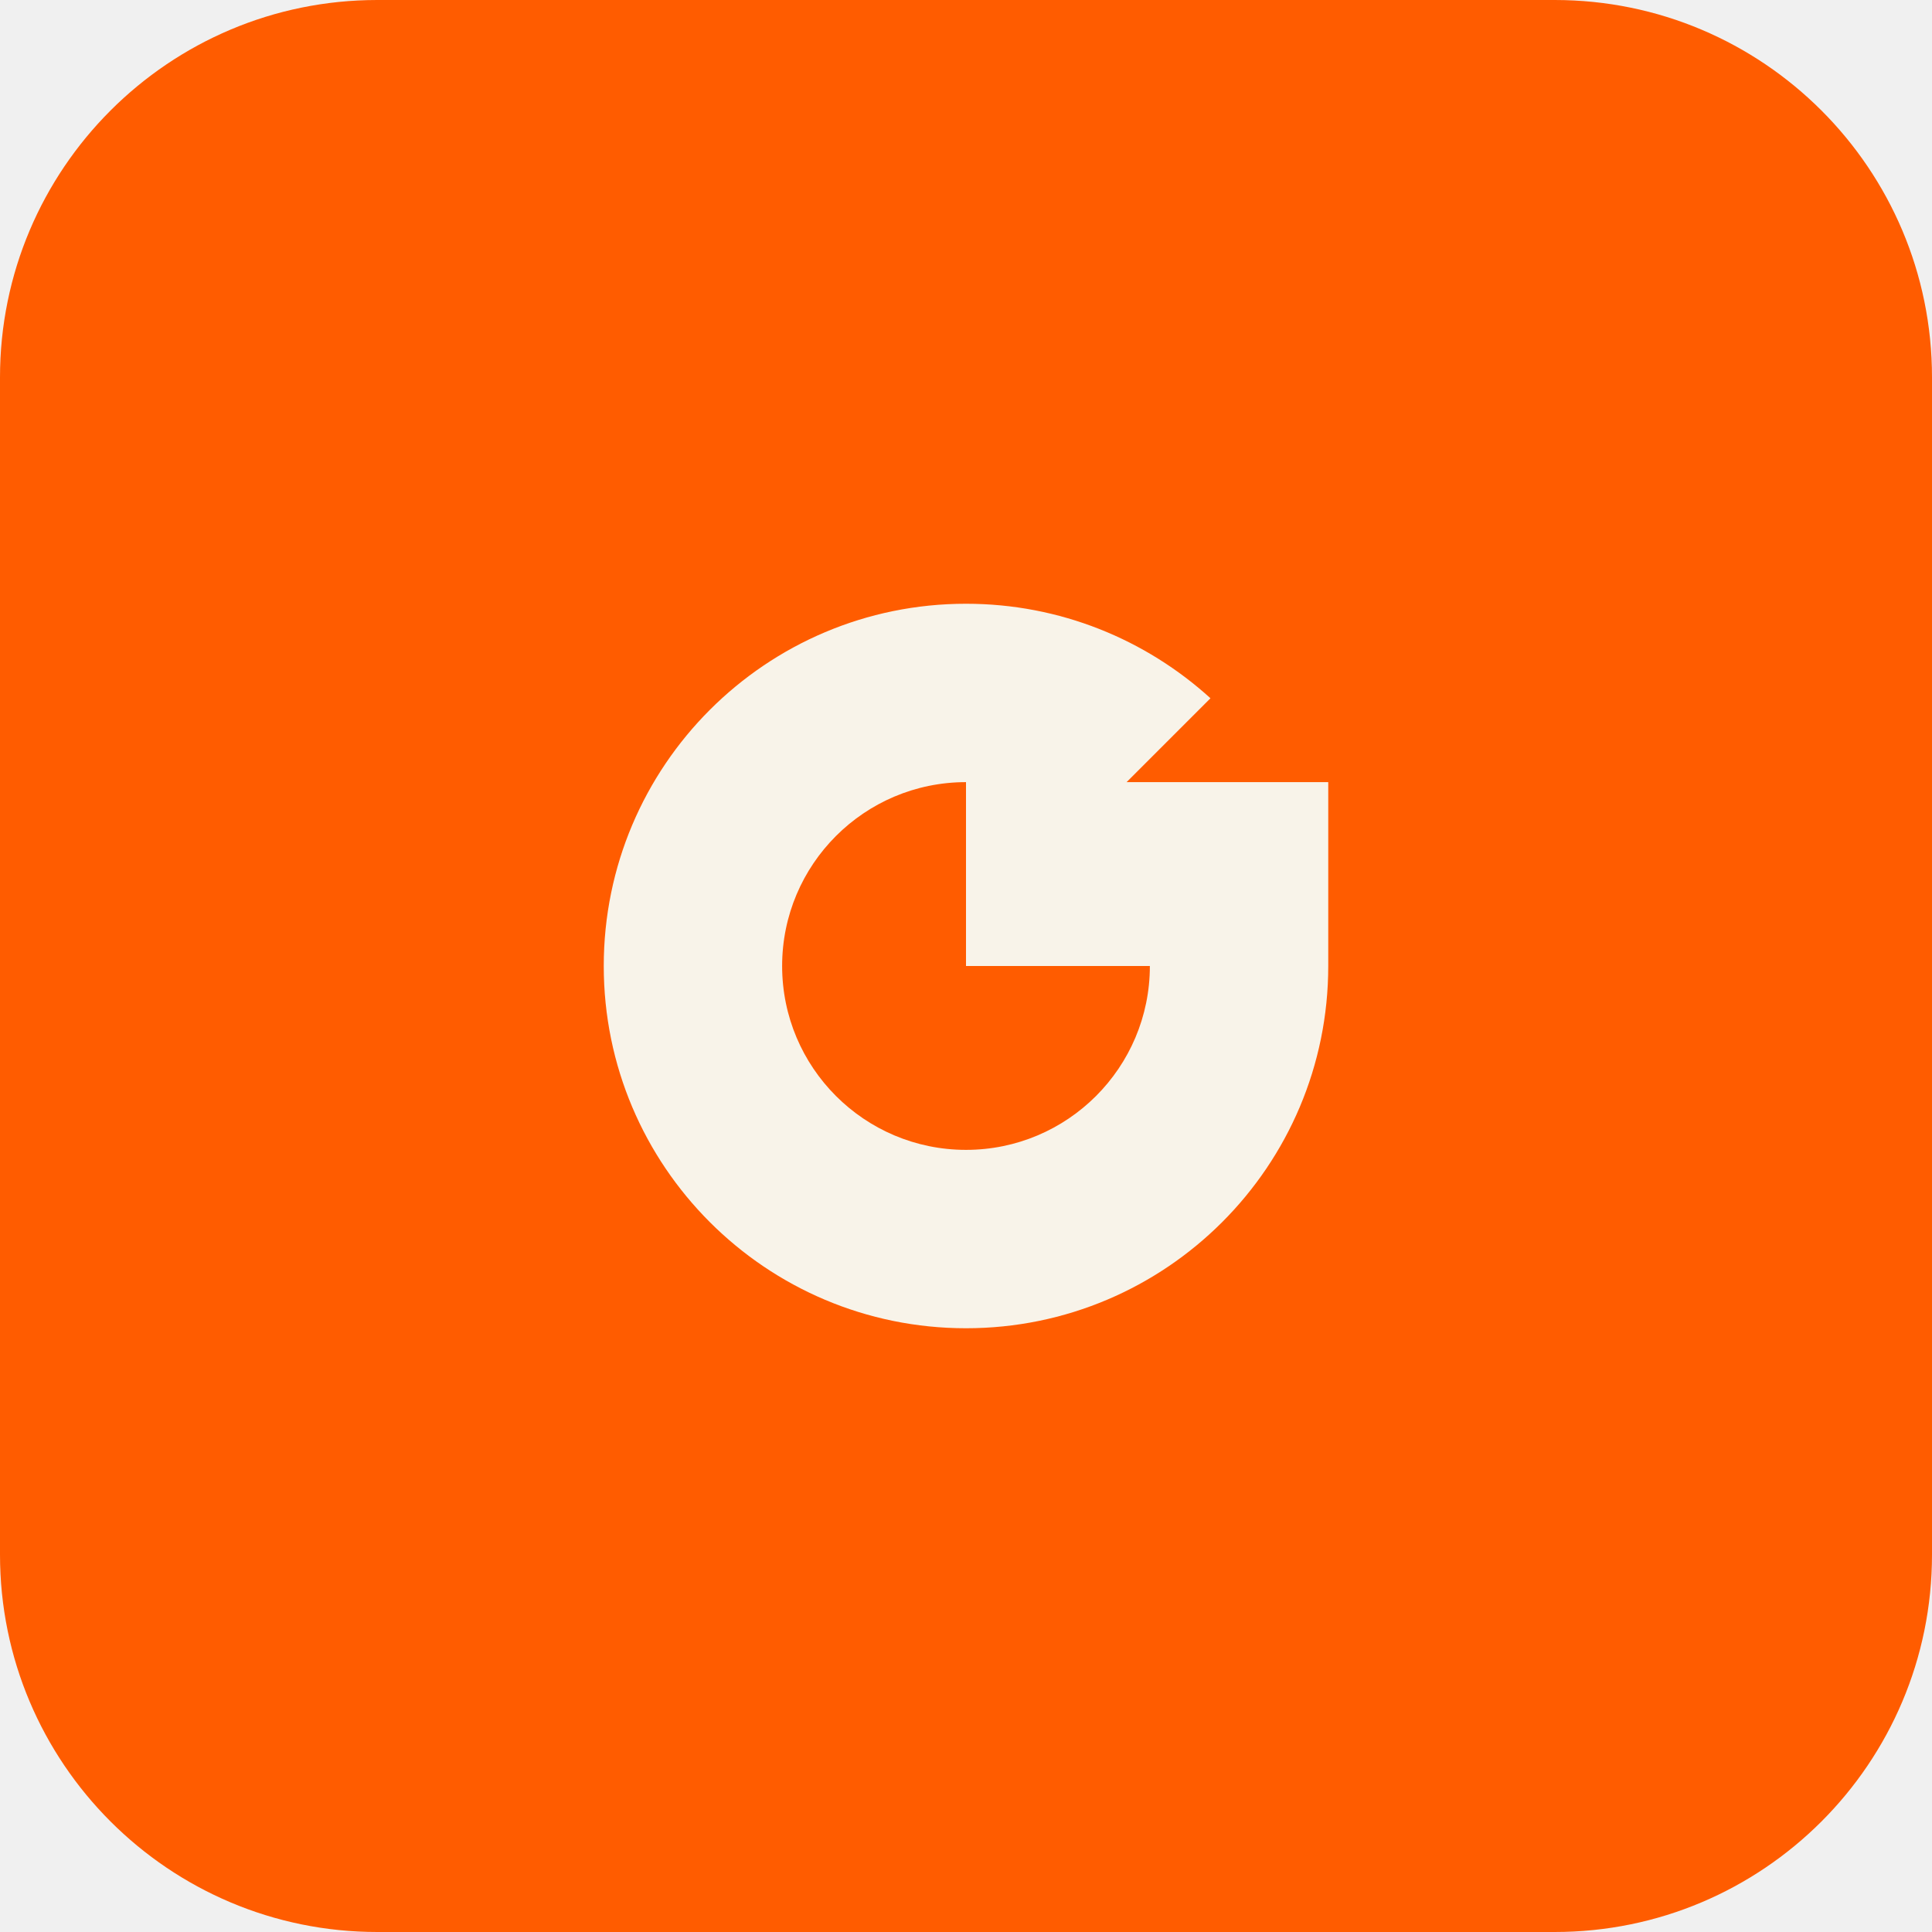
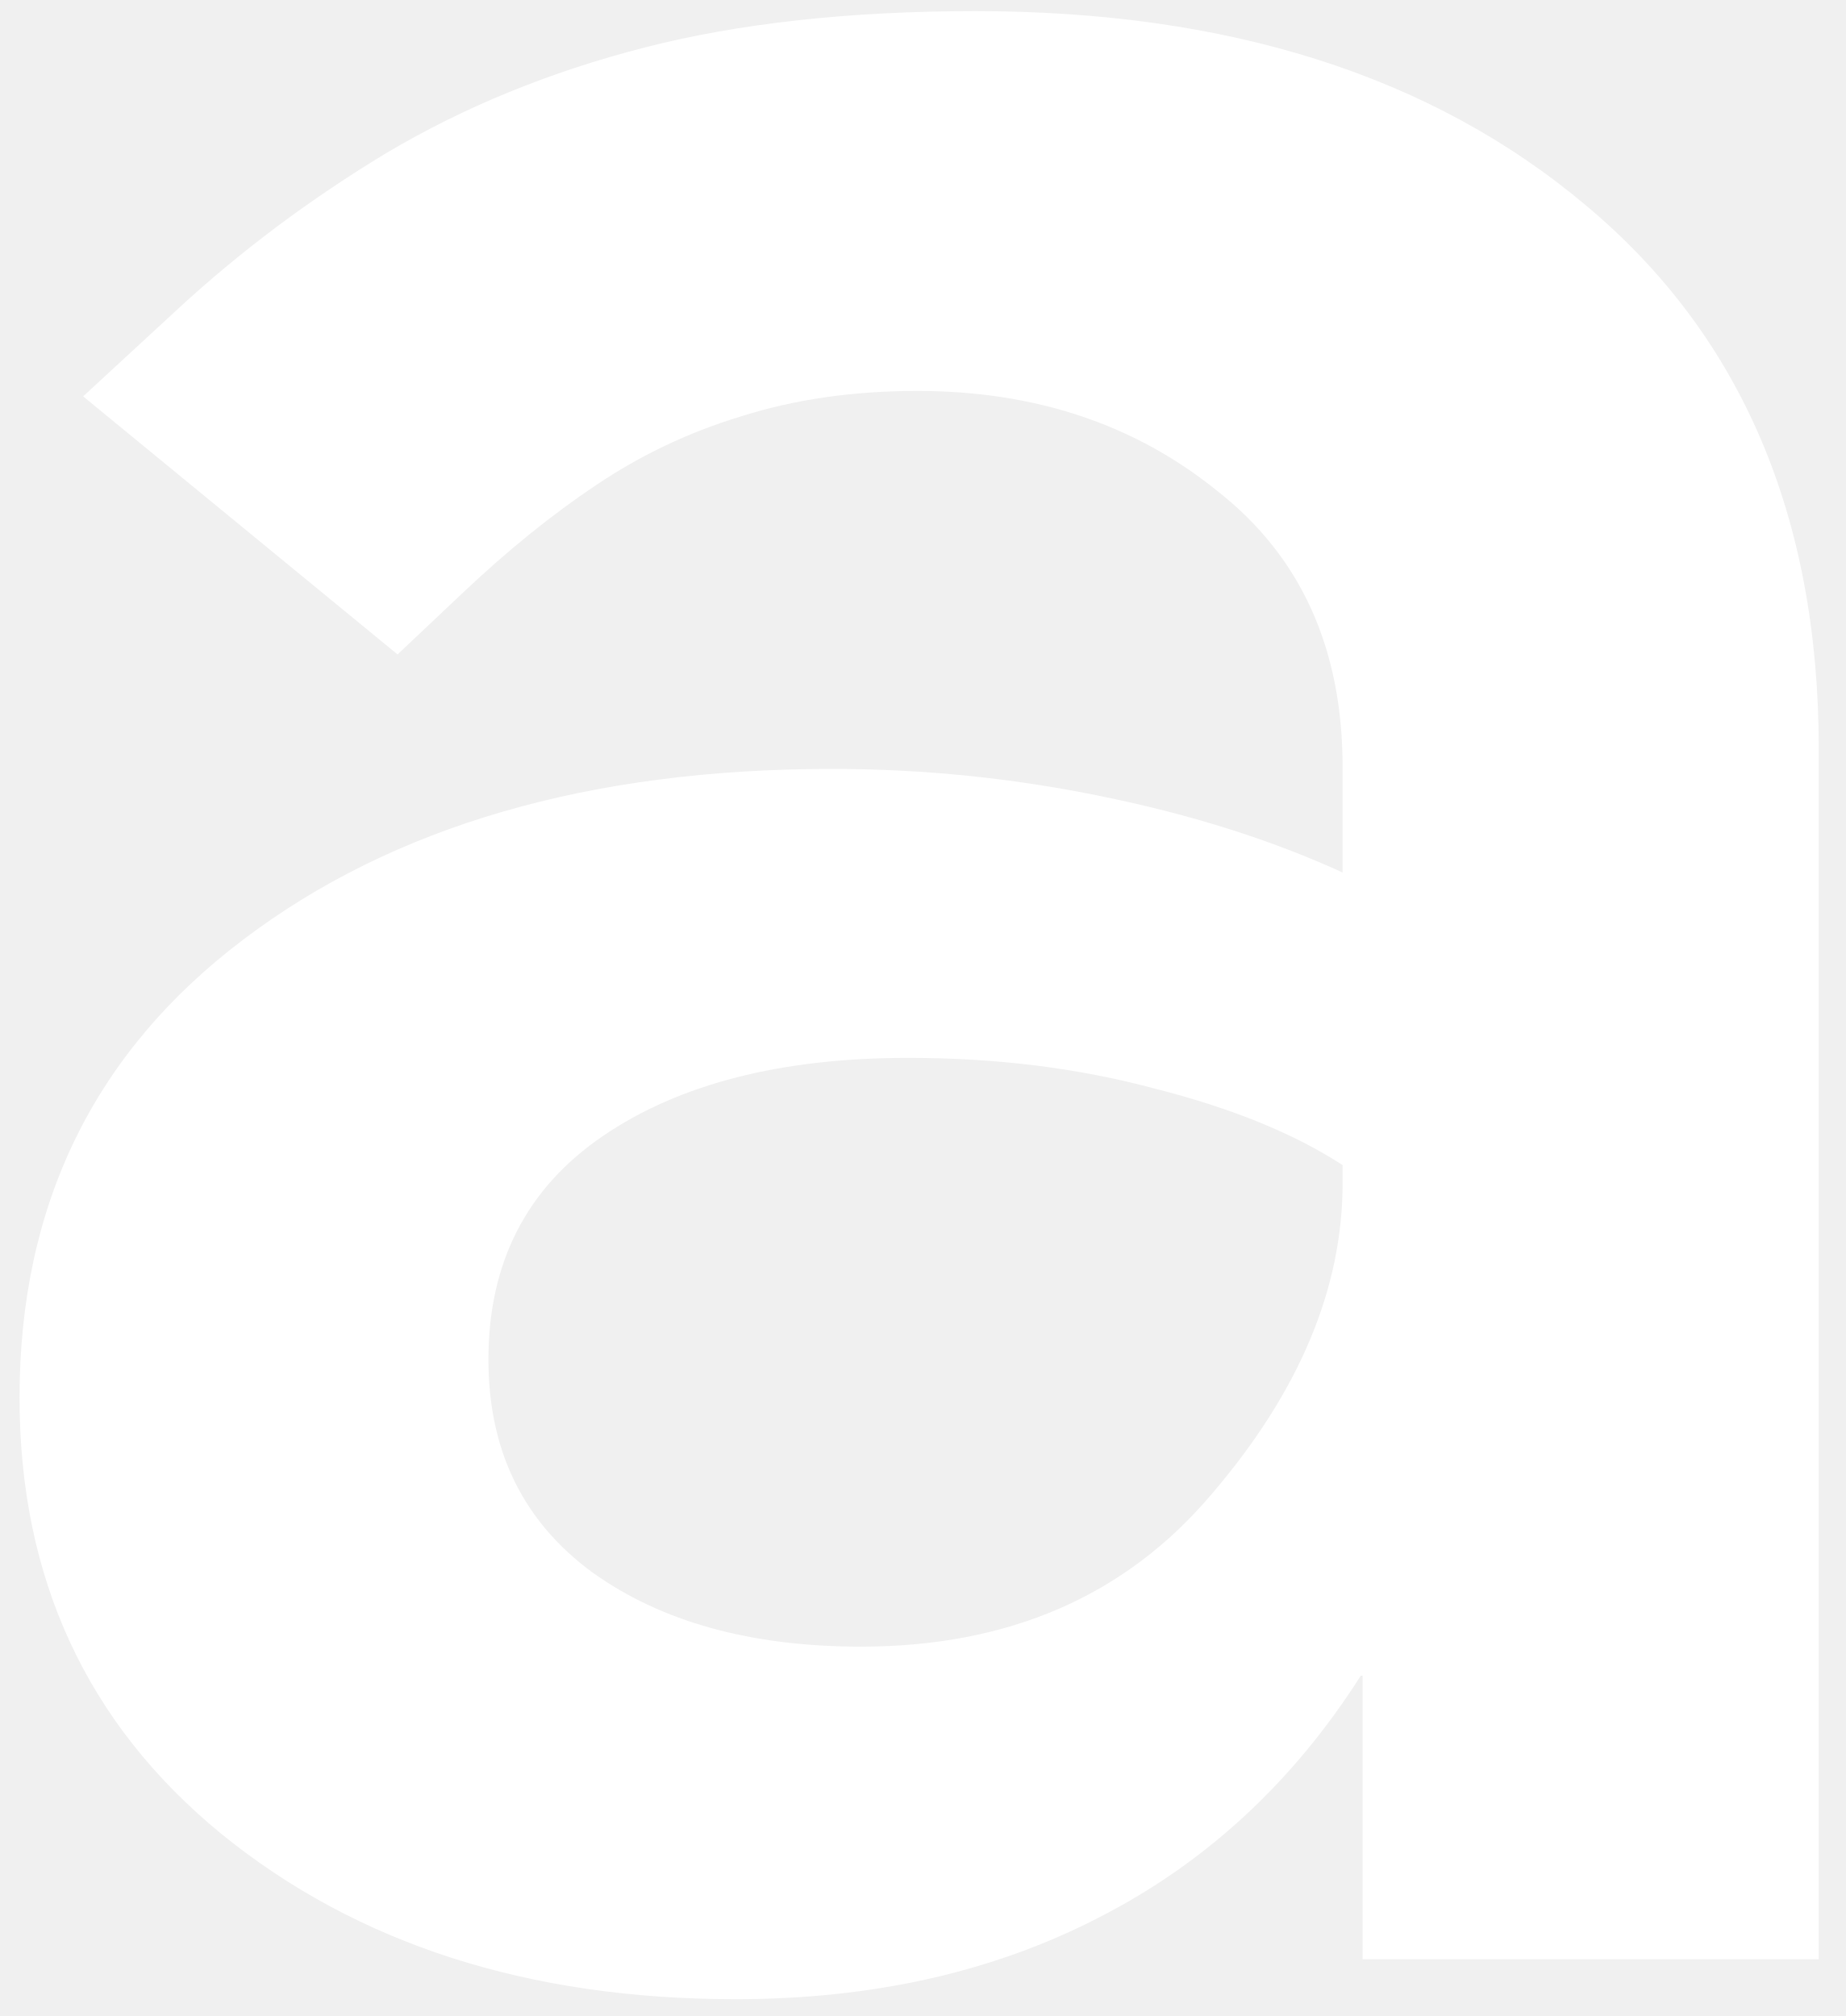
- <svg xmlns="http://www.w3.org/2000/svg" width="512" height="512" viewBox="0 0 512 512" fill="none">
-   <rect width="512" height="512" rx="100" fill="#FF5C00" />
-   <path d="M352 256C352 309.019 309.019 352 256 352C202.981 352 160 309.019 160 256C160 202.981 202.981 160 256 160C280.957 160 303.69 169.516 320.785 185.045L286.082 219.748C278.435 212.029 267.754 207.273 256 207.273C229.088 207.273 207.273 229.088 207.273 256C207.273 282.912 229.088 304.727 256 304.727C282.912 304.727 304.727 282.912 304.727 256H256V207.273H352V256Z" fill="#F8F3E9" />
+ <svg xmlns="http://www.w3.org/2000/svg" width="65" height="71" viewBox="0 0 65 71" fill="none">
+   <path d="M25.904 70.408C18.608 70.408 12.571 68.467 7.792 64.584C3.056 60.701 0.688 55.581 0.688 49.224C0.688 42.44 3.312 37.064 8.56 33.096C13.851 29.085 20.763 27.08 29.296 27.08C32.496 27.08 35.653 27.4 38.768 28.04C41.925 28.68 44.763 29.576 47.28 30.728V27.016C47.28 22.835 45.808 19.592 42.864 17.288C39.963 14.941 36.443 13.768 32.304 13.768C30.043 13.768 27.973 14.067 26.096 14.664C24.261 15.219 22.555 16.029 20.976 17.096C19.44 18.12 17.883 19.379 16.304 20.872C14.768 22.323 14 23.048 14 23.048L2.928 13.96C2.928 13.96 4.037 12.936 6.256 10.888C8.475 8.84 10.928 7.005 13.616 5.384C16.347 3.763 19.376 2.525 22.704 1.672C26.032 0.819 29.915 0.392 34.352 0.392C43.269 0.392 50.437 2.675 55.856 7.24C61.317 11.805 64.048 18.184 64.048 26.376V69H47.984V55.496L51.248 59.016H47.92C45.531 62.771 42.459 65.608 38.704 67.528C34.992 69.448 30.725 70.408 25.904 70.408ZM30.32 57.992C35.525 57.992 39.643 56.2 42.672 52.616C45.744 49.032 47.28 45.384 47.28 41.672V41.032C45.573 39.923 43.376 39.027 40.688 38.344C38 37.619 35.099 37.256 31.984 37.256C27.504 37.256 23.92 38.173 21.232 40.008C18.544 41.843 17.2 44.467 17.2 47.88C17.2 51.08 18.416 53.576 20.848 55.368C23.28 57.117 26.437 57.992 30.32 57.992Z" fill="white" />
</svg>
